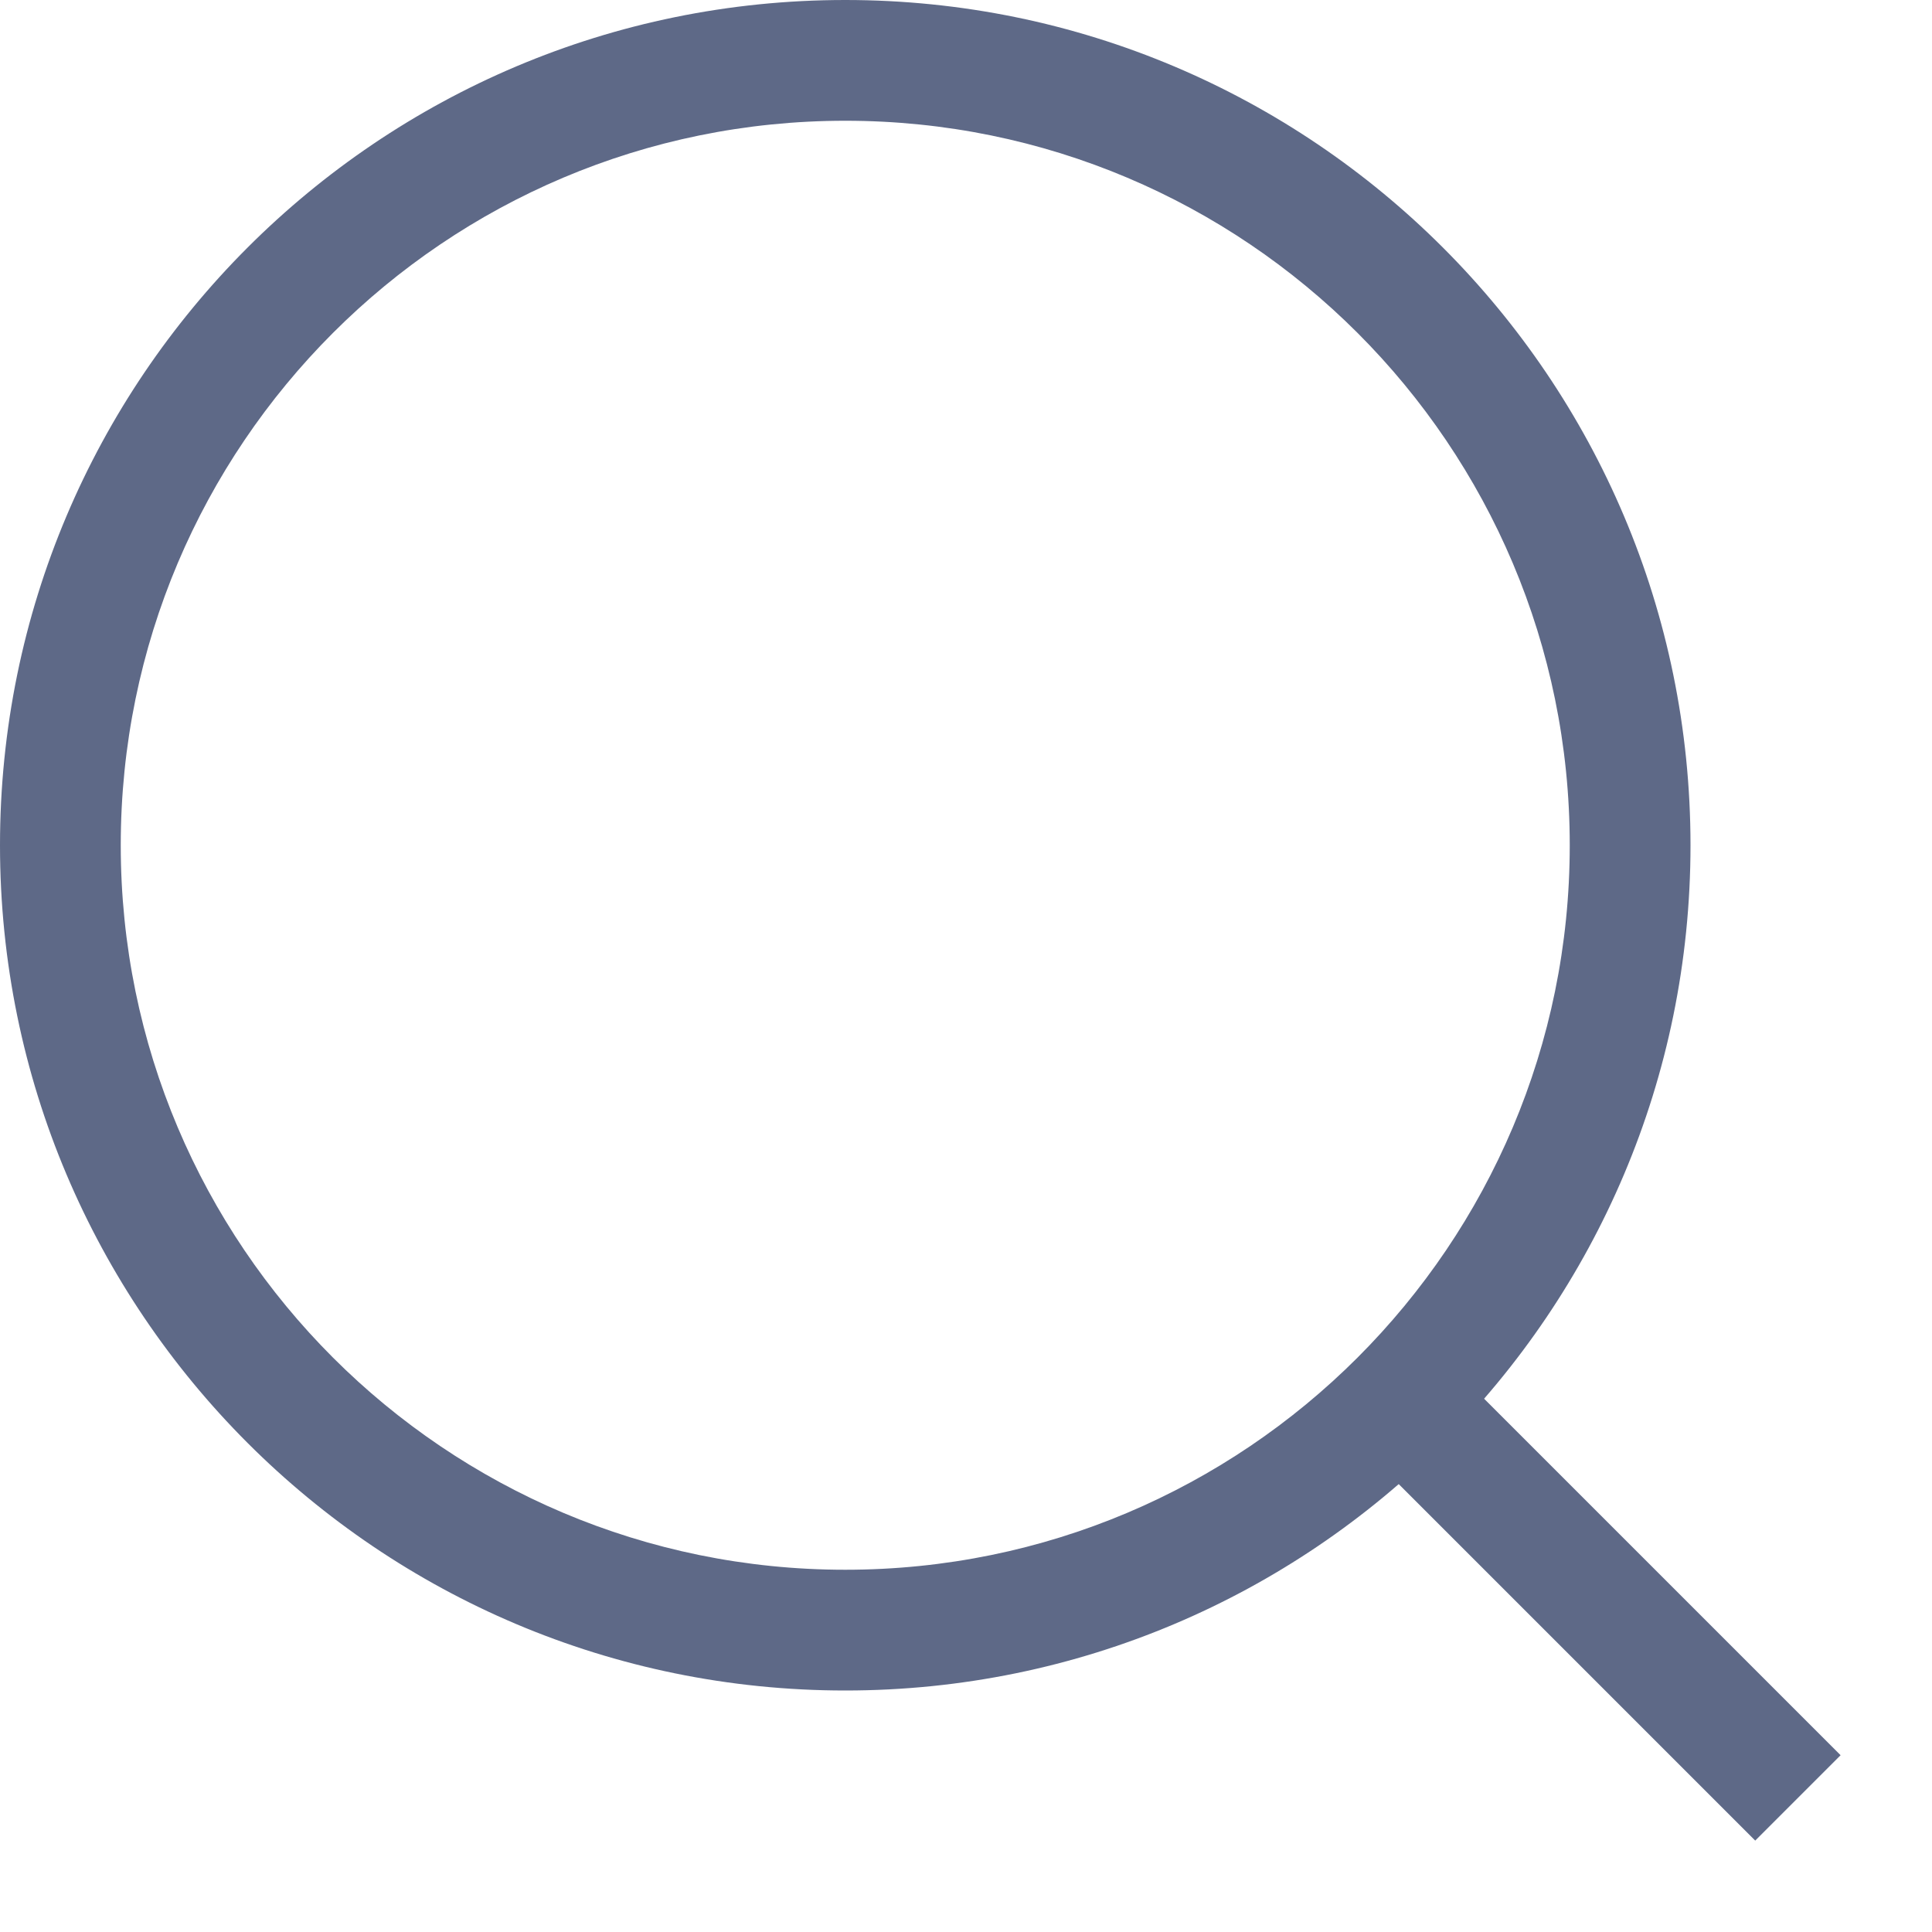
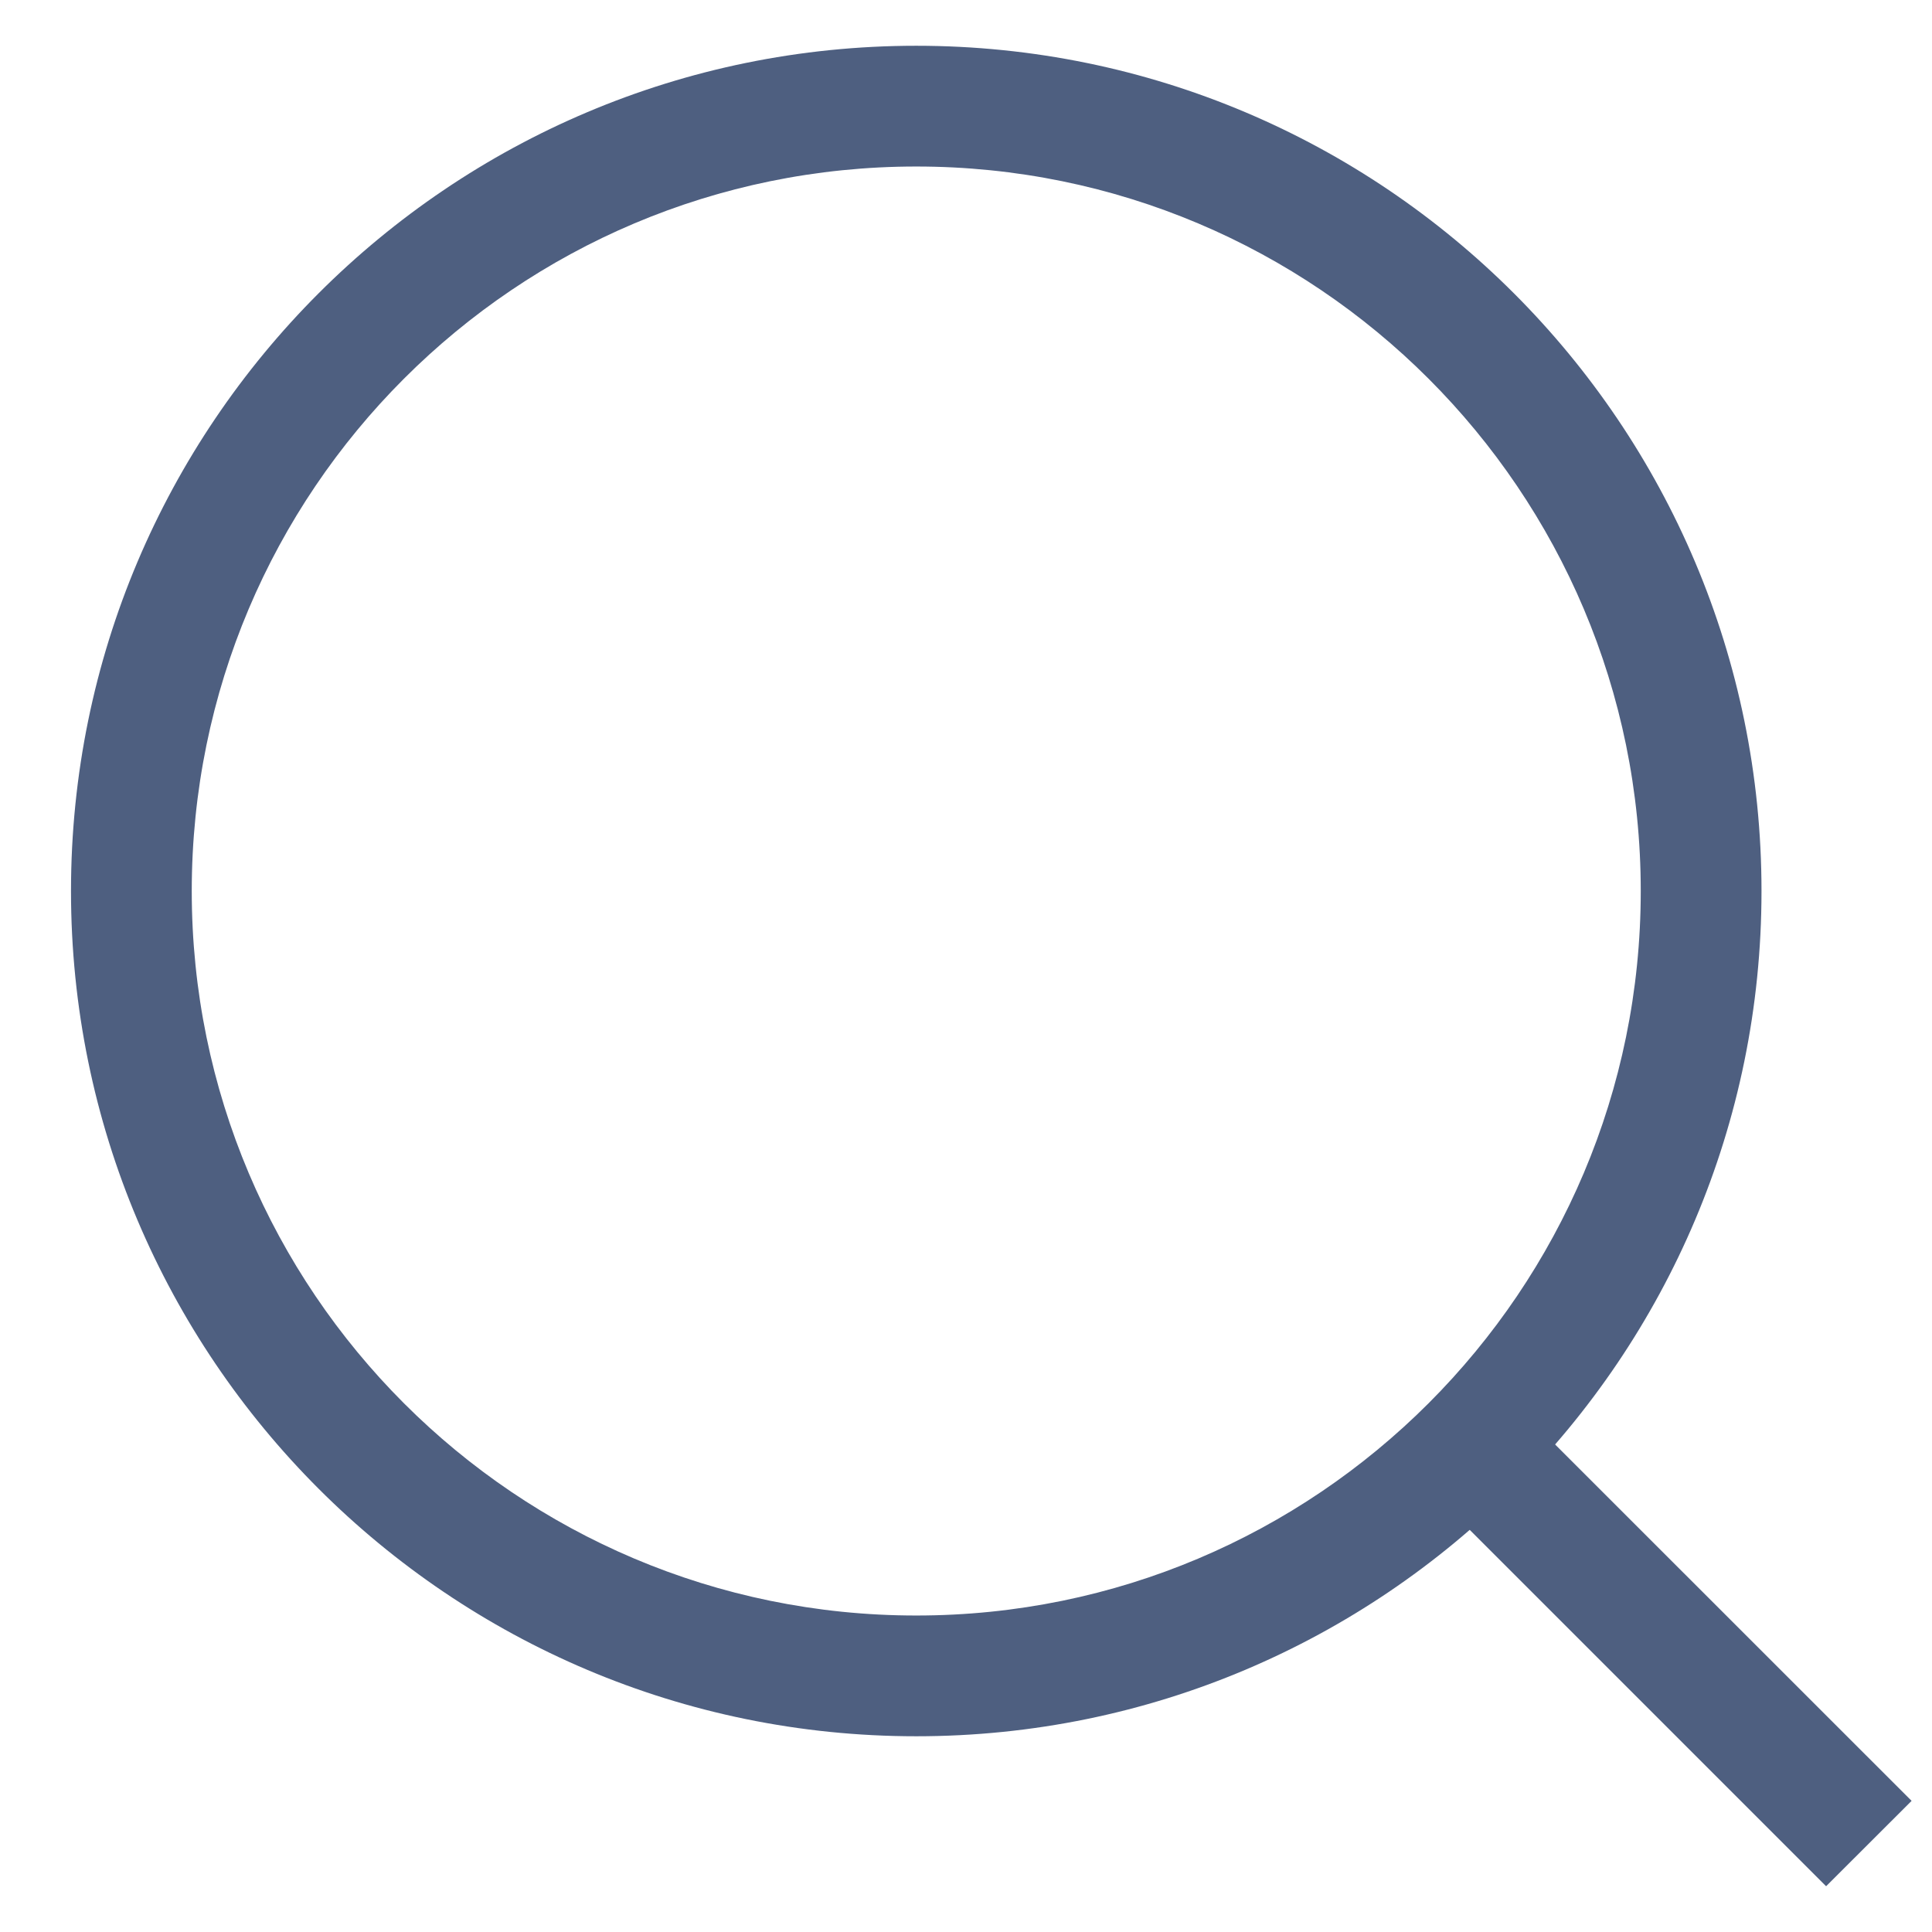
<svg xmlns="http://www.w3.org/2000/svg" width="16" height="16" viewBox="0 0 16 16" fill="none">
-   <path fill-rule="evenodd" clip-rule="evenodd" d="M7 13C10.314 13 13 10.314 13 7C13 3.686 10.314 1 7 1C3.686 1 1 3.686 1 7C1 10.314 3.686 13 7 13ZM7 14C10.866 14 14 10.866 14 7C14 3.134 10.866 0 7 0C3.134 0 0 3.134 0 7C0 10.866 3.134 14 7 14Z" fill="#5E6987" />
-   <path d="M11.707 11L15.243 14.536L14.536 15.243L11 11.707L11.707 11Z" fill="#5E6987" />
+   <path fill-rule="evenodd" clip-rule="evenodd" d="M7.588 13.379C10.902 13.379 13.588 10.692 13.588 7.379C13.588 4.065 10.902 1.379 7.588 1.379C4.274 1.379 1.588 4.065 1.588 7.379C1.588 10.692 4.274 13.379 7.588 13.379ZM7.588 14.379C11.454 14.379 14.588 11.245 14.588 7.379C14.588 3.513 11.454 0.379 7.588 0.379C3.722 0.379 0.588 3.513 0.588 7.379C0.588 11.245 3.722 14.379 7.588 14.379Z" fill="#4E5F80" />
+   <path d="M12.295 11.379L15.831 14.914L15.123 15.621L11.588 12.086L12.295 11.379Z" fill="#4E5F80" />
</svg>
